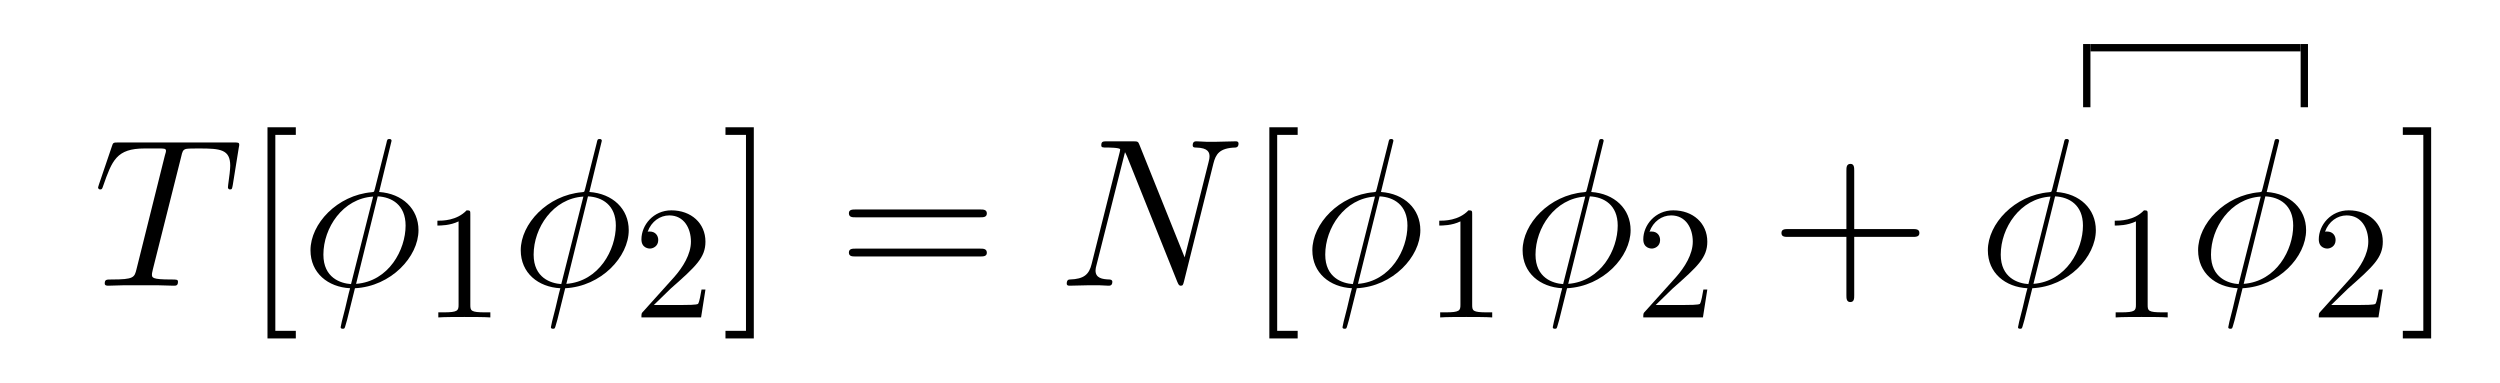
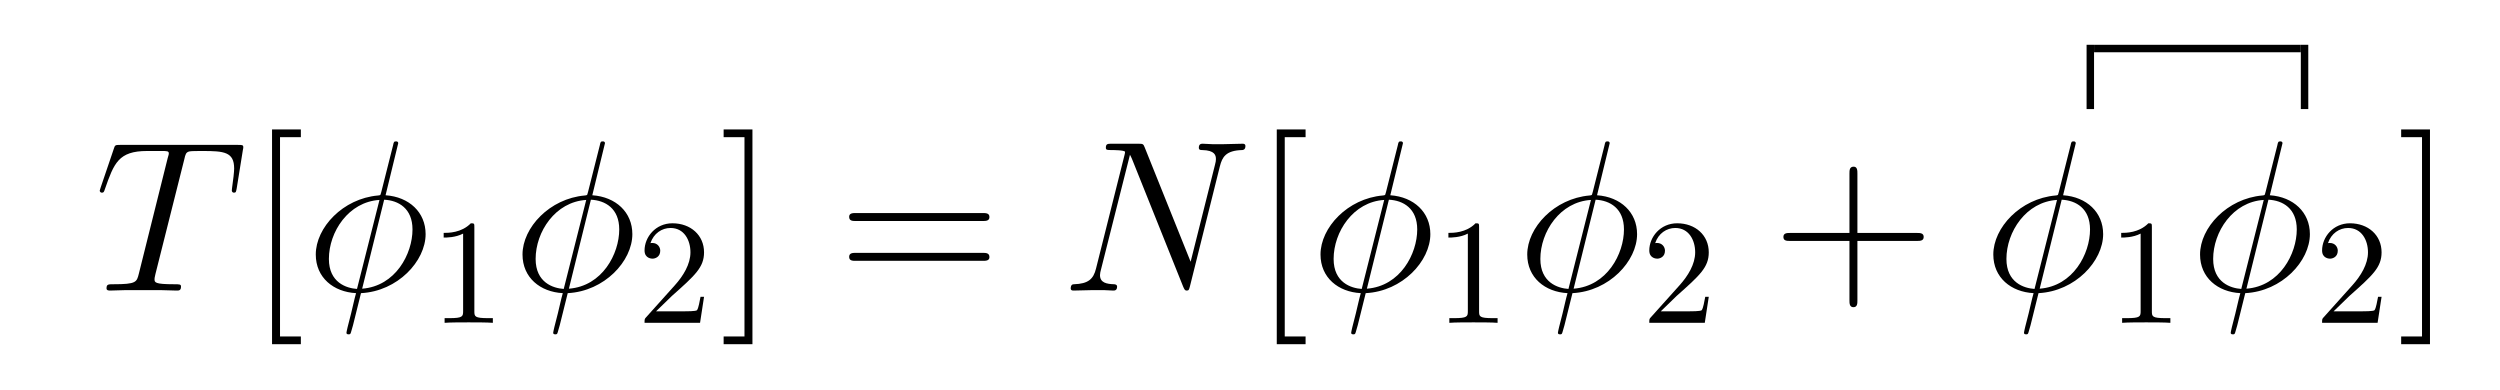
- <svg xmlns="http://www.w3.org/2000/svg" xmlns:xlink="http://www.w3.org/1999/xlink" width="169.633pt" height="25.961pt" viewBox="0 0 169.633 25.961" version="1.1">
+ <svg xmlns="http://www.w3.org/2000/svg" xmlns:xlink="http://www.w3.org/1999/xlink" width="166.794pt" height="25.961pt" viewBox="0 0 166.794 25.961" version="1.1">
  <defs>
    <g>
      <symbol overflow="visible" id="glyph0-0">
        <path style="stroke:none;" d="" />
      </symbol>
      <symbol overflow="visible" id="glyph0-1">
        <path style="stroke:none;" d="M 5.984 -8.75 C 6.062 -9.094 6.094 -9.219 6.312 -9.281 C 6.422 -9.312 6.906 -9.312 7.203 -9.312 C 8.641 -9.312 9.312 -9.25 9.312 -8.141 C 9.312 -7.922 9.25 -7.375 9.172 -6.844 L 9.156 -6.672 C 9.156 -6.609 9.203 -6.531 9.297 -6.531 C 9.438 -6.531 9.438 -6.594 9.484 -6.828 L 9.891 -9.359 C 9.922 -9.5 9.922 -9.531 9.922 -9.562 C 9.922 -9.719 9.844 -9.719 9.547 -9.719 L 1.703 -9.719 C 1.375 -9.719 1.359 -9.703 1.281 -9.453 L 0.406 -6.875 C 0.391 -6.844 0.344 -6.688 0.344 -6.672 C 0.344 -6.594 0.406 -6.531 0.484 -6.531 C 0.609 -6.531 0.625 -6.578 0.688 -6.766 C 1.297 -8.5 1.594 -9.312 3.5 -9.312 L 4.453 -9.312 C 4.812 -9.312 4.953 -9.312 4.953 -9.156 C 4.953 -9.109 4.953 -9.078 4.875 -8.828 L 2.953 -1.125 C 2.812 -0.562 2.781 -0.422 1.266 -0.422 C 0.906 -0.422 0.797 -0.422 0.797 -0.141 C 0.797 0 0.969 0 1.031 0 C 1.391 0 1.766 -0.031 2.125 -0.031 L 4.359 -0.031 C 4.719 -0.031 5.109 0 5.469 0 C 5.625 0 5.766 0 5.766 -0.266 C 5.766 -0.422 5.672 -0.422 5.297 -0.422 C 4 -0.422 4 -0.547 4 -0.766 C 4 -0.781 4 -0.875 4.062 -1.109 Z M 5.984 -8.75 " />
      </symbol>
      <symbol overflow="visible" id="glyph0-2">
        <path style="stroke:none;" d="M 6.172 -9.828 C 6.172 -9.953 6.062 -9.953 6.031 -9.953 C 5.891 -9.953 5.875 -9.922 5.828 -9.688 L 5.047 -6.594 C 5 -6.406 4.984 -6.391 4.984 -6.391 C 4.969 -6.359 4.859 -6.344 4.828 -6.344 C 2.484 -6.141 0.672 -4.203 0.672 -2.406 C 0.672 -0.859 1.859 0.094 3.359 0.172 C 3.234 0.609 3.141 1.078 3.031 1.516 C 2.828 2.281 2.719 2.75 2.719 2.812 C 2.719 2.844 2.719 2.922 2.859 2.922 C 2.891 2.922 2.953 2.922 2.984 2.875 C 3.016 2.844 3.094 2.5 3.156 2.312 L 3.688 0.172 C 6.141 0.047 8 -1.969 8 -3.766 C 8 -5.219 6.906 -6.25 5.328 -6.359 Z M 5.234 -6.062 C 6.188 -6.016 7.125 -5.484 7.125 -4.078 C 7.125 -2.453 6 -0.297 3.766 -0.125 Z M 3.422 -0.109 C 2.719 -0.156 1.547 -0.531 1.547 -2.109 C 1.547 -3.922 2.859 -5.922 4.922 -6.047 Z M 3.422 -0.109 " />
      </symbol>
      <symbol overflow="visible" id="glyph0-3">
        <path style="stroke:none;" d="M 10.609 -8.297 C 10.766 -8.906 11 -9.344 12.094 -9.375 C 12.141 -9.375 12.312 -9.391 12.312 -9.641 C 12.312 -9.797 12.172 -9.797 12.125 -9.797 C 11.828 -9.797 11.109 -9.766 10.812 -9.766 L 10.125 -9.766 C 9.922 -9.766 9.672 -9.797 9.469 -9.797 C 9.375 -9.797 9.203 -9.797 9.203 -9.531 C 9.203 -9.375 9.328 -9.375 9.422 -9.375 C 10.281 -9.359 10.344 -9.016 10.344 -8.766 C 10.344 -8.641 10.328 -8.594 10.281 -8.391 L 8.656 -1.922 L 5.594 -9.547 C 5.5 -9.781 5.484 -9.797 5.156 -9.797 L 3.406 -9.797 C 3.125 -9.797 3 -9.797 3 -9.531 C 3 -9.375 3.094 -9.375 3.375 -9.375 C 3.438 -9.375 4.281 -9.375 4.281 -9.25 C 4.281 -9.219 4.266 -9.109 4.25 -9.062 L 2.344 -1.469 C 2.172 -0.766 1.828 -0.453 0.875 -0.422 C 0.797 -0.422 0.656 -0.406 0.656 -0.141 C 0.656 0 0.797 0 0.844 0 C 1.141 0 1.859 -0.031 2.156 -0.031 L 2.844 -0.031 C 3.047 -0.031 3.281 0 3.484 0 C 3.578 0 3.75 0 3.75 -0.266 C 3.75 -0.406 3.594 -0.422 3.547 -0.422 C 3.062 -0.438 2.609 -0.516 2.609 -1.031 C 2.609 -1.141 2.641 -1.281 2.672 -1.391 L 4.609 -9.062 C 4.688 -8.922 4.688 -8.891 4.75 -8.766 L 8.156 -0.266 C 8.234 -0.094 8.266 0 8.391 0 C 8.531 0 8.547 -0.047 8.609 -0.281 Z M 10.609 -8.297 " />
      </symbol>
      <symbol overflow="visible" id="glyph1-0">
        <path style="stroke:none;" d="" />
      </symbol>
      <symbol overflow="visible" id="glyph1-1">
        <path style="stroke:none;" d="M 3.578 3.578 L 3.578 3.062 L 2.188 3.062 L 2.188 -10.234 L 3.578 -10.234 L 3.578 -10.75 L 1.656 -10.75 L 1.656 3.578 Z M 3.578 3.578 " />
      </symbol>
      <symbol overflow="visible" id="glyph1-2">
        <path style="stroke:none;" d="M 2.219 -10.75 L 0.297 -10.75 L 0.297 -10.234 L 1.688 -10.234 L 1.688 3.062 L 0.297 3.062 L 0.297 3.578 L 2.219 3.578 Z M 2.219 -10.75 " />
      </symbol>
      <symbol overflow="visible" id="glyph1-3">
        <path style="stroke:none;" d="M 9.688 -4.641 C 9.891 -4.641 10.141 -4.641 10.141 -4.906 C 10.141 -5.172 9.891 -5.172 9.688 -5.172 L 1.234 -5.172 C 1.031 -5.172 0.781 -5.172 0.781 -4.922 C 0.781 -4.641 1.016 -4.641 1.234 -4.641 Z M 9.688 -1.984 C 9.891 -1.984 10.141 -1.984 10.141 -2.234 C 10.141 -2.516 9.891 -2.516 9.688 -2.516 L 1.234 -2.516 C 1.031 -2.516 0.781 -2.516 0.781 -2.25 C 0.781 -1.984 1.016 -1.984 1.234 -1.984 Z M 9.688 -1.984 " />
      </symbol>
      <symbol overflow="visible" id="glyph1-4">
        <path style="stroke:none;" d="M 5.719 -3.312 L 9.688 -3.312 C 9.891 -3.312 10.141 -3.312 10.141 -3.578 C 10.141 -3.844 9.891 -3.844 9.688 -3.844 L 5.719 -3.844 L 5.719 -7.797 C 5.719 -8 5.719 -8.266 5.469 -8.266 C 5.188 -8.266 5.188 -8.016 5.188 -7.797 L 5.188 -3.844 L 1.234 -3.844 C 1.031 -3.844 0.781 -3.844 0.781 -3.578 C 0.781 -3.312 1.016 -3.312 1.234 -3.312 L 5.188 -3.312 L 5.188 0.641 C 5.188 0.844 5.188 1.109 5.453 1.109 C 5.719 1.109 5.719 0.859 5.719 0.641 Z M 5.719 -3.312 " />
      </symbol>
      <symbol overflow="visible" id="glyph2-0">
        <path style="stroke:none;" d="" />
      </symbol>
      <symbol overflow="visible" id="glyph2-1">
-         <path style="stroke:none;" d="M 3.203 -6.984 C 3.203 -7.234 3.203 -7.266 2.953 -7.266 C 2.281 -6.562 1.312 -6.562 0.969 -6.562 L 0.969 -6.234 C 1.188 -6.234 1.828 -6.234 2.406 -6.516 L 2.406 -0.859 C 2.406 -0.469 2.359 -0.344 1.391 -0.344 L 1.031 -0.344 L 1.031 0 C 1.422 -0.031 2.359 -0.031 2.797 -0.031 C 3.234 -0.031 4.188 -0.031 4.562 0 L 4.562 -0.344 L 4.219 -0.344 C 3.234 -0.344 3.203 -0.453 3.203 -0.859 Z M 3.203 -6.984 " />
+         <path style="stroke:none;" d="M 2.938 -6.375 C 2.938 -6.625 2.938 -6.641 2.703 -6.641 C 2.078 -6 1.203 -6 0.891 -6 L 0.891 -5.688 C 1.094 -5.688 1.672 -5.688 2.188 -5.953 L 2.188 -0.781 C 2.188 -0.422 2.156 -0.312 1.266 -0.312 L 0.953 -0.312 L 0.953 0 C 1.297 -0.031 2.156 -0.031 2.562 -0.031 C 2.953 -0.031 3.828 -0.031 4.172 0 L 4.172 -0.312 L 3.859 -0.312 C 2.953 -0.312 2.938 -0.422 2.938 -0.781 Z M 2.938 -6.375 " />
      </symbol>
      <symbol overflow="visible" id="glyph2-2">
-         <path style="stroke:none;" d="M 1.391 -0.844 L 2.547 -1.969 C 4.25 -3.469 4.891 -4.062 4.891 -5.141 C 4.891 -6.391 3.922 -7.266 2.578 -7.266 C 1.359 -7.266 0.547 -6.266 0.547 -5.297 C 0.547 -4.672 1.094 -4.672 1.125 -4.672 C 1.312 -4.672 1.688 -4.812 1.688 -5.25 C 1.688 -5.547 1.5 -5.828 1.109 -5.828 C 1.031 -5.828 1 -5.828 0.969 -5.812 C 1.219 -6.516 1.812 -6.922 2.438 -6.922 C 3.438 -6.922 3.906 -6.047 3.906 -5.141 C 3.906 -4.281 3.359 -3.406 2.766 -2.734 L 0.672 -0.406 C 0.547 -0.281 0.547 -0.266 0.547 0 L 4.594 0 L 4.891 -1.891 L 4.625 -1.891 C 4.562 -1.578 4.5 -1.094 4.391 -0.922 C 4.312 -0.844 3.594 -0.844 3.344 -0.844 Z M 1.391 -0.844 " />
+         <path style="stroke:none;" d="M 1.266 -0.766 L 2.328 -1.797 C 3.875 -3.172 4.469 -3.703 4.469 -4.703 C 4.469 -5.844 3.578 -6.641 2.359 -6.641 C 1.234 -6.641 0.5 -5.719 0.5 -4.828 C 0.5 -4.281 1 -4.281 1.031 -4.281 C 1.203 -4.281 1.547 -4.391 1.547 -4.812 C 1.547 -5.062 1.359 -5.328 1.016 -5.328 C 0.938 -5.328 0.922 -5.328 0.891 -5.312 C 1.109 -5.969 1.656 -6.328 2.234 -6.328 C 3.141 -6.328 3.562 -5.516 3.562 -4.703 C 3.562 -3.906 3.078 -3.125 2.516 -2.5 L 0.609 -0.375 C 0.5 -0.266 0.5 -0.234 0.5 0 L 4.203 0 L 4.469 -1.734 L 4.234 -1.734 C 4.172 -1.438 4.109 -1 4 -0.844 C 3.938 -0.766 3.281 -0.766 3.062 -0.766 Z M 1.266 -0.766 " />
      </symbol>
    </g>
  </defs>
  <g id="surface1">
    <g style="fill:rgb(0%,0%,0%);fill-opacity:1;">
      <use xlink:href="#glyph0-1" x="6.31" y="19.386" />
    </g>
    <g style="fill:rgb(0%,0%,0%);fill-opacity:1;">
      <use xlink:href="#glyph1-1" x="16.494" y="19.386" />
    </g>
    <g style="fill:rgb(0%,0%,0%);fill-opacity:1;">
      <use xlink:href="#glyph0-2" x="20.396" y="19.386" />
    </g>
    <g style="fill:rgb(0%,0%,0%);fill-opacity:1;">
      <use xlink:href="#glyph2-1" x="28.71" y="21.538" />
    </g>
    <g style="fill:rgb(0%,0%,0%);fill-opacity:1;">
-       <use xlink:href="#glyph0-2" x="34.662" y="19.386" />
+       <use xlink:href="#glyph0-2" x="34.189" y="19.386" />
    </g>
    <g style="fill:rgb(0%,0%,0%);fill-opacity:1;">
-       <use xlink:href="#glyph2-2" x="42.976" y="21.538" />
+       <use xlink:href="#glyph2-2" x="42.503" y="21.538" />
    </g>
    <g style="fill:rgb(0%,0%,0%);fill-opacity:1;">
-       <use xlink:href="#glyph1-2" x="48.929" y="19.386" />
+       <use xlink:href="#glyph1-2" x="47.982" y="19.386" />
    </g>
    <g style="fill:rgb(0%,0%,0%);fill-opacity:1;">
-       <use xlink:href="#glyph1-3" x="56.819" y="19.386" />
+       <use xlink:href="#glyph1-3" x="55.872" y="19.386" />
    </g>
    <g style="fill:rgb(0%,0%,0%);fill-opacity:1;">
-       <use xlink:href="#glyph0-3" x="71.726" y="19.386" />
+       <use xlink:href="#glyph0-3" x="70.78" y="19.386" />
    </g>
    <g style="fill:rgb(0%,0%,0%);fill-opacity:1;">
-       <use xlink:href="#glyph1-1" x="84.473" y="19.386" />
+       <use xlink:href="#glyph1-1" x="83.527" y="19.386" />
    </g>
    <g style="fill:rgb(0%,0%,0%);fill-opacity:1;">
-       <use xlink:href="#glyph0-2" x="88.375" y="19.386" />
+       <use xlink:href="#glyph0-2" x="87.429" y="19.386" />
    </g>
    <g style="fill:rgb(0%,0%,0%);fill-opacity:1;">
-       <use xlink:href="#glyph2-1" x="96.689" y="21.538" />
+       <use xlink:href="#glyph2-1" x="95.743" y="21.538" />
    </g>
    <g style="fill:rgb(0%,0%,0%);fill-opacity:1;">
-       <use xlink:href="#glyph0-2" x="102.642" y="19.386" />
+       <use xlink:href="#glyph0-2" x="101.222" y="19.386" />
    </g>
    <g style="fill:rgb(0%,0%,0%);fill-opacity:1;">
-       <use xlink:href="#glyph2-2" x="110.955" y="21.538" />
+       <use xlink:href="#glyph2-2" x="109.536" y="21.538" />
    </g>
    <g style="fill:rgb(0%,0%,0%);fill-opacity:1;">
-       <use xlink:href="#glyph1-4" x="120.096" y="19.386" />
+       <use xlink:href="#glyph1-4" x="118.203" y="19.386" />
    </g>
-     <path style="fill:none;stroke-width:0.498;stroke-linecap:butt;stroke-linejoin:miter;stroke:rgb(0%,0%,0%);stroke-opacity:1;stroke-miterlimit:10;" d="M 0.002 0.001 L 0.002 4.29 " transform="matrix(1,0,0,-1,141.592,7.278)" />
-     <path style="fill:none;stroke-width:0.498;stroke-linecap:butt;stroke-linejoin:miter;stroke:rgb(0%,0%,0%);stroke-opacity:1;stroke-miterlimit:10;" d="M -0.001 -0 L 14.264 -0 " transform="matrix(1,0,0,-1,141.841,3.238)" />
-     <path style="fill:none;stroke-width:0.498;stroke-linecap:butt;stroke-linejoin:miter;stroke:rgb(0%,0%,0%);stroke-opacity:1;stroke-miterlimit:10;" d="M -0.001 0.001 L -0.001 4.29 " transform="matrix(1,0,0,-1,156.356,7.278)" />
+     <path style="fill:none;stroke-width:0.498;stroke-linecap:butt;stroke-linejoin:miter;stroke:rgb(0%,0%,0%);stroke-opacity:1;stroke-miterlimit:10;" d="M -0.001 0.001 L -0.001 4.29 " transform="matrix(1,0,0,-1,139.462,7.278)" />
+     <path style="fill:none;stroke-width:0.498;stroke-linecap:butt;stroke-linejoin:miter;stroke:rgb(0%,0%,0%);stroke-opacity:1;stroke-miterlimit:10;" d="M -0 -0 L 13.793 -0 " transform="matrix(1,0,0,-1,139.711,3.238)" />
+     <path style="fill:none;stroke-width:0.498;stroke-linecap:butt;stroke-linejoin:miter;stroke:rgb(0%,0%,0%);stroke-opacity:1;stroke-miterlimit:10;" d="M -0 0.001 L -0 4.29 " transform="matrix(1,0,0,-1,153.754,7.278)" />
    <g style="fill:rgb(0%,0%,0%);fill-opacity:1;">
-       <use xlink:href="#glyph0-2" x="134.21" y="19.386" />
+       <use xlink:href="#glyph0-2" x="132.317" y="19.386" />
    </g>
    <g style="fill:rgb(0%,0%,0%);fill-opacity:1;">
-       <use xlink:href="#glyph2-1" x="142.523" y="21.538" />
+       <use xlink:href="#glyph2-1" x="140.63" y="21.538" />
    </g>
    <g style="fill:rgb(0%,0%,0%);fill-opacity:1;">
-       <use xlink:href="#glyph0-2" x="148.476" y="19.386" />
+       <use xlink:href="#glyph0-2" x="146.11" y="19.386" />
    </g>
    <g style="fill:rgb(0%,0%,0%);fill-opacity:1;">
-       <use xlink:href="#glyph2-2" x="156.79" y="21.538" />
+       <use xlink:href="#glyph2-2" x="154.424" y="21.538" />
    </g>
    <g style="fill:rgb(0%,0%,0%);fill-opacity:1;">
-       <use xlink:href="#glyph1-2" x="162.742" y="19.386" />
+       <use xlink:href="#glyph1-2" x="159.903" y="19.386" />
    </g>
  </g>
</svg>
